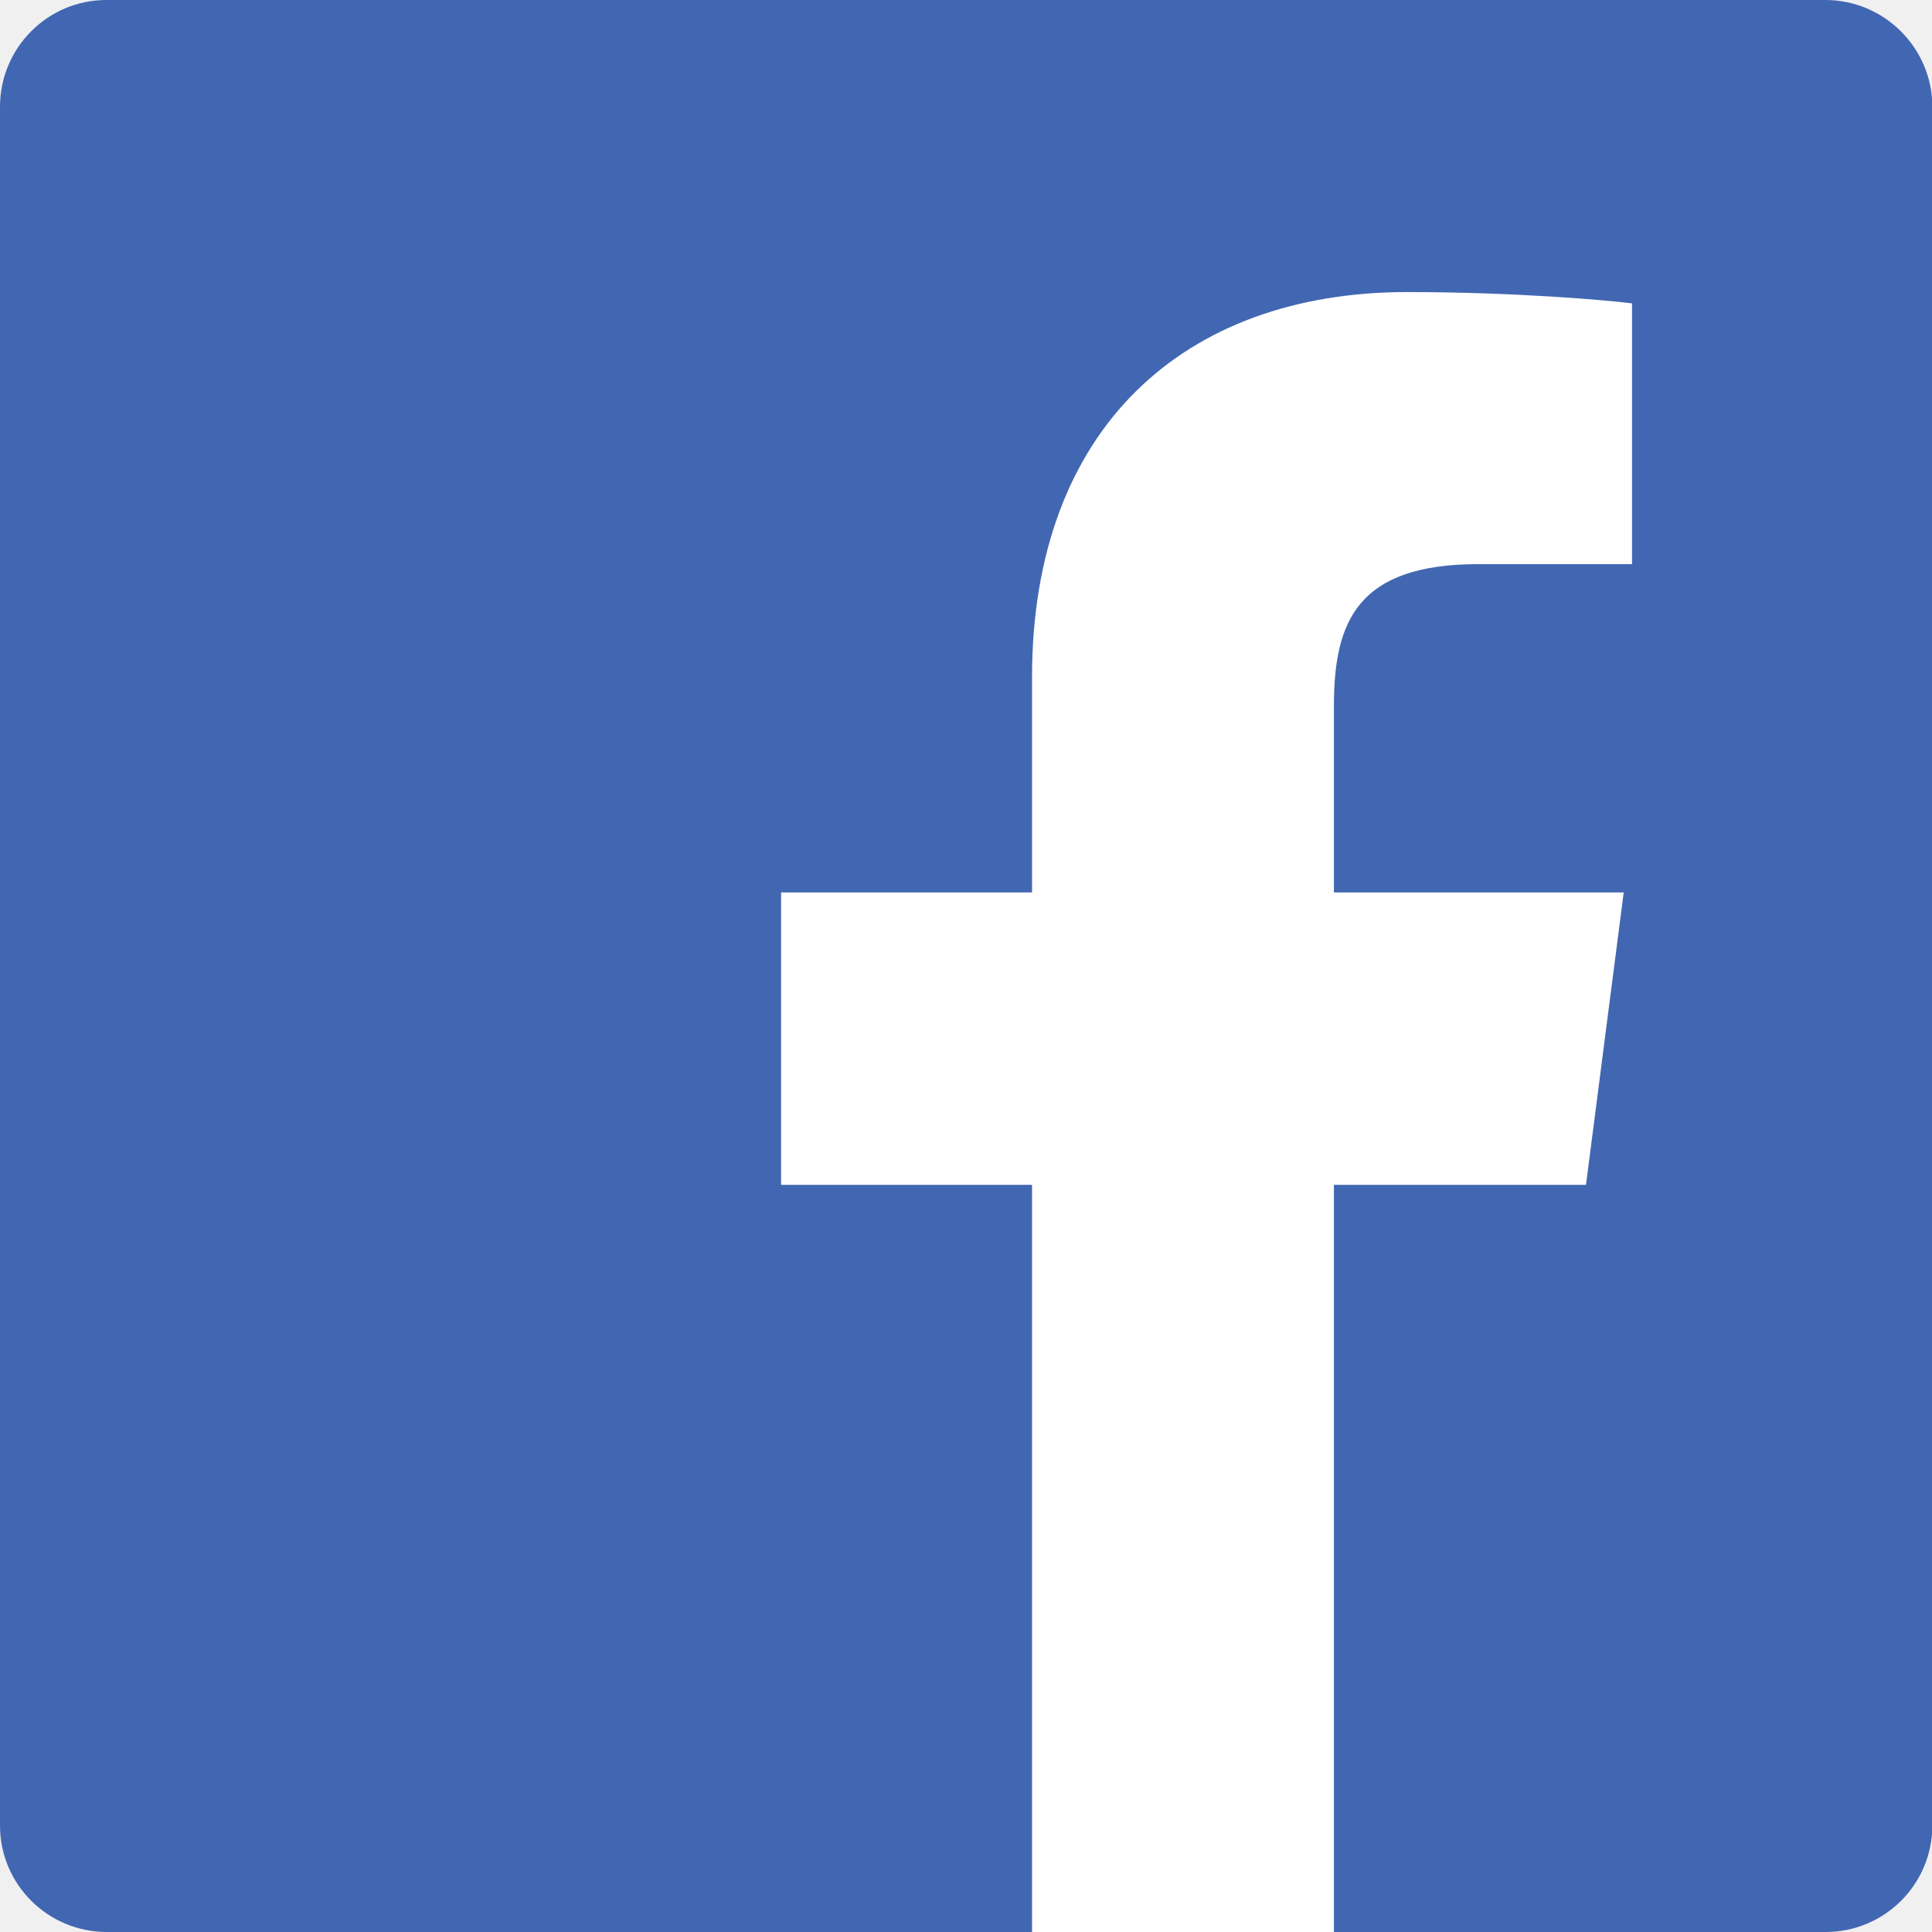
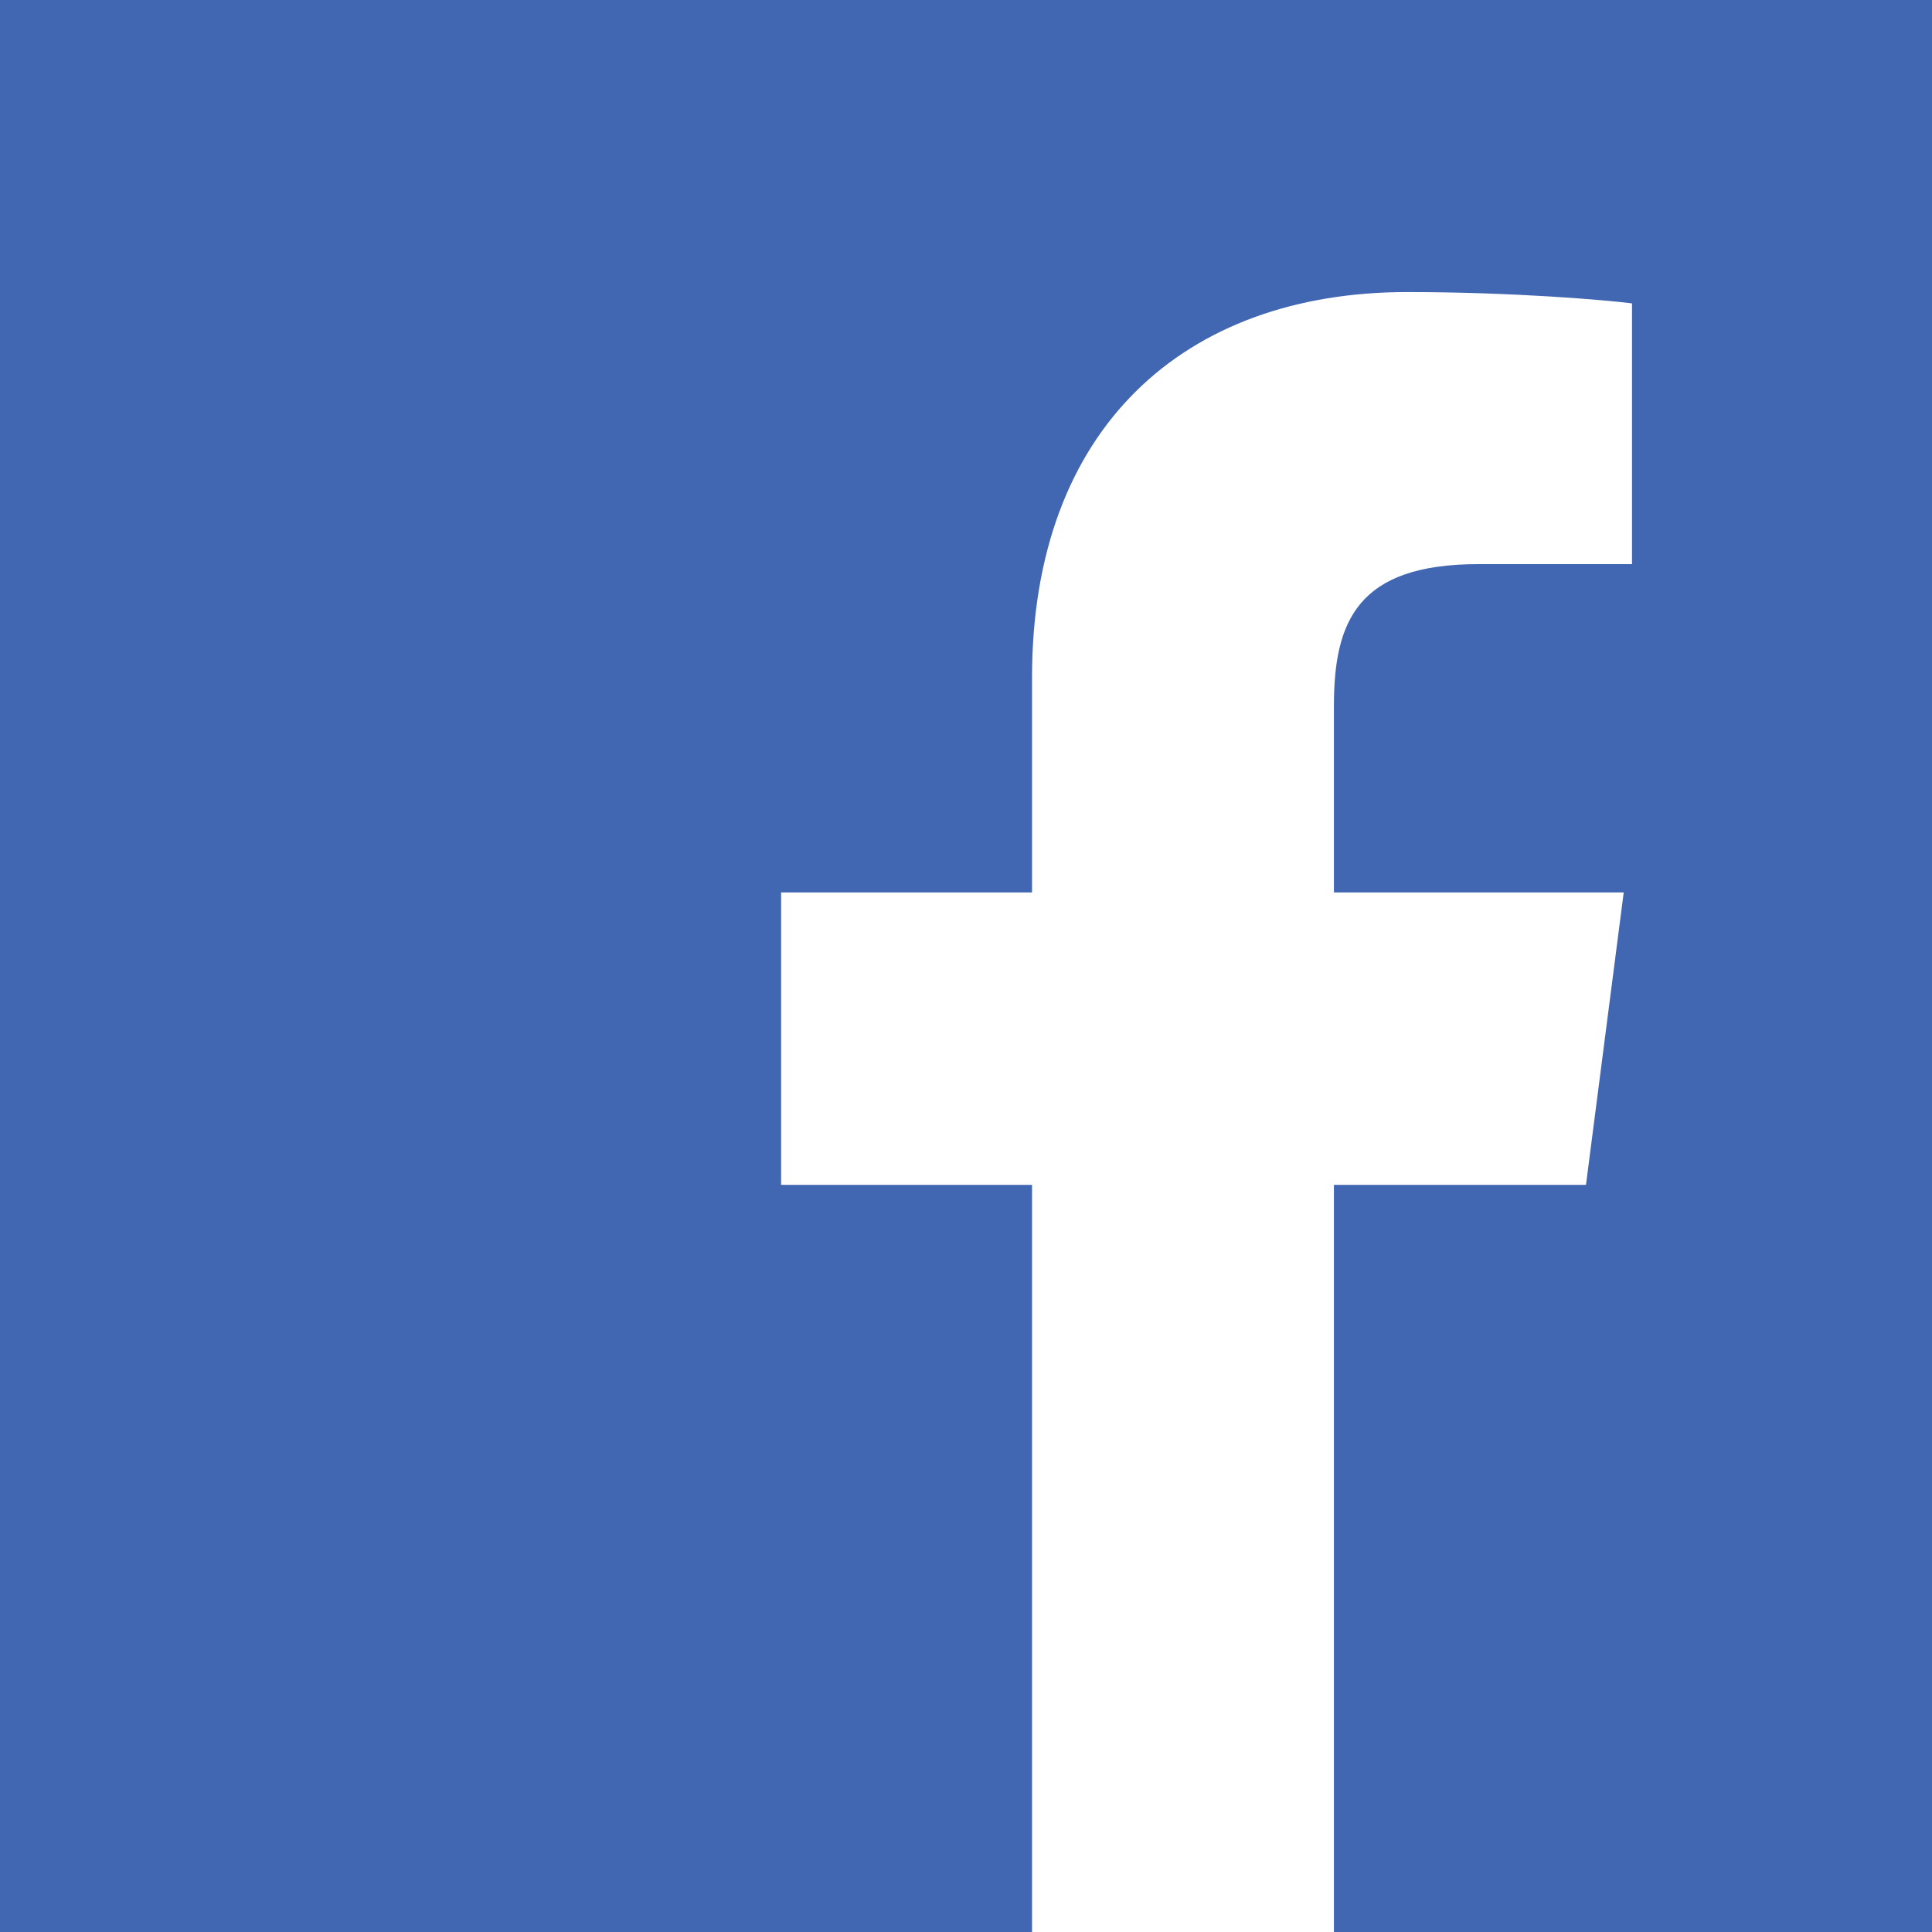
<svg xmlns="http://www.w3.org/2000/svg" version="1.1" id="Слой_1" x="0px" y="0px" viewBox="0 0 512 512" style="enable-background:new 0 0 512 512;" xml:space="preserve">
  <style type="text/css">
	.st0{fill:#FFFFFF;stroke:#000000;stroke-miterlimit:10;}
	.st1{fill:#4267B2;}
	.st2{fill:#FFFFFF;}
</style>
  <rect x="207" y="51" class="st0" width="242" height="461" />
-   <path class="st1" d="M483.7,0H28.2C12.6,0,0,12.7,0,28.3v455.5C0,499.4,12.7,512,28.3,512h455.5c15.6,0,28.3-12.6,28.3-28.3  c0,0,0,0,0,0V28.2C512,12.6,499.3,0,483.7,0z" />
+   <path class="st1" d="M483.7,0H0v512h483.8c15.6,0,28.3-12.6,28.3-28.3l0,0V28.2C512,12.6,499.3,0,483.7,0z" />
  <path class="st2" d="M353.5,512V314h66.8l10-77.5h-76.8v-49.4c0-22.4,6.2-37.6,38.3-37.6h40.7V80.4c-7.1-0.9-31.4-3-59.6-3  c-59,0-99.4,36-99.4,102.1v57H207V314h66.5v198H353.5z" />
+   <rect x="472" class="st1" width="40.1" height="512" />
</svg>
